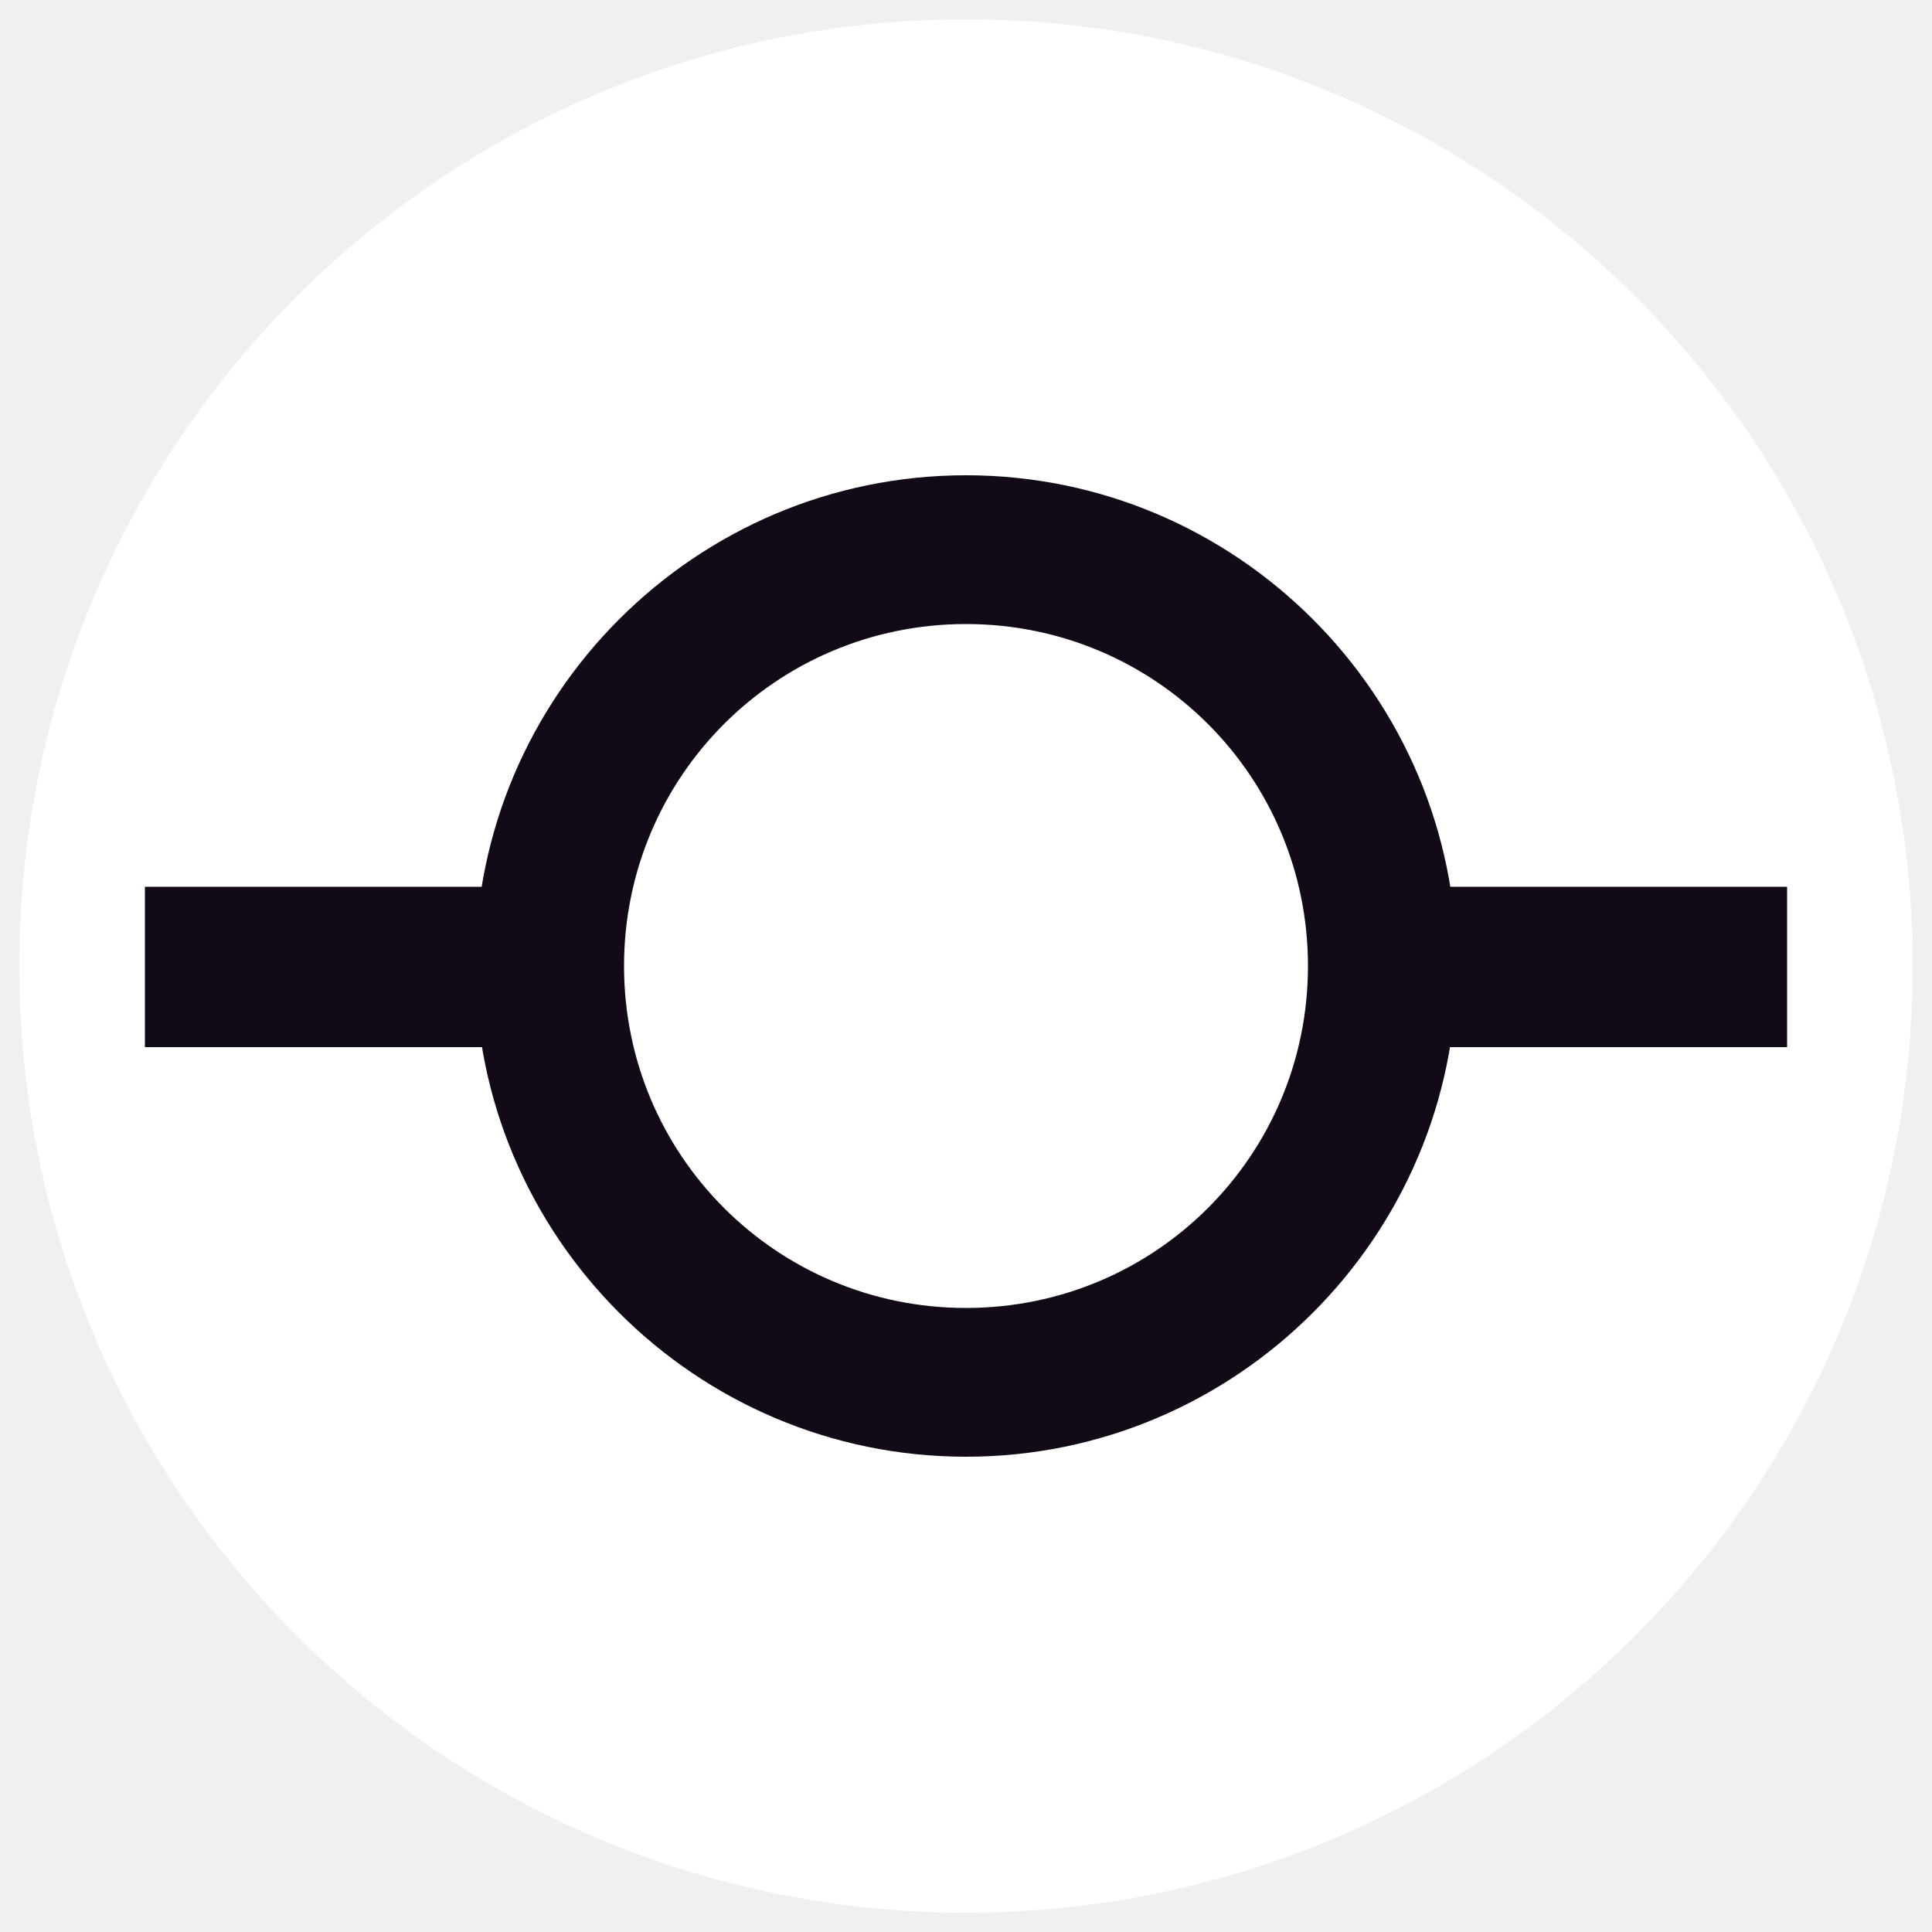
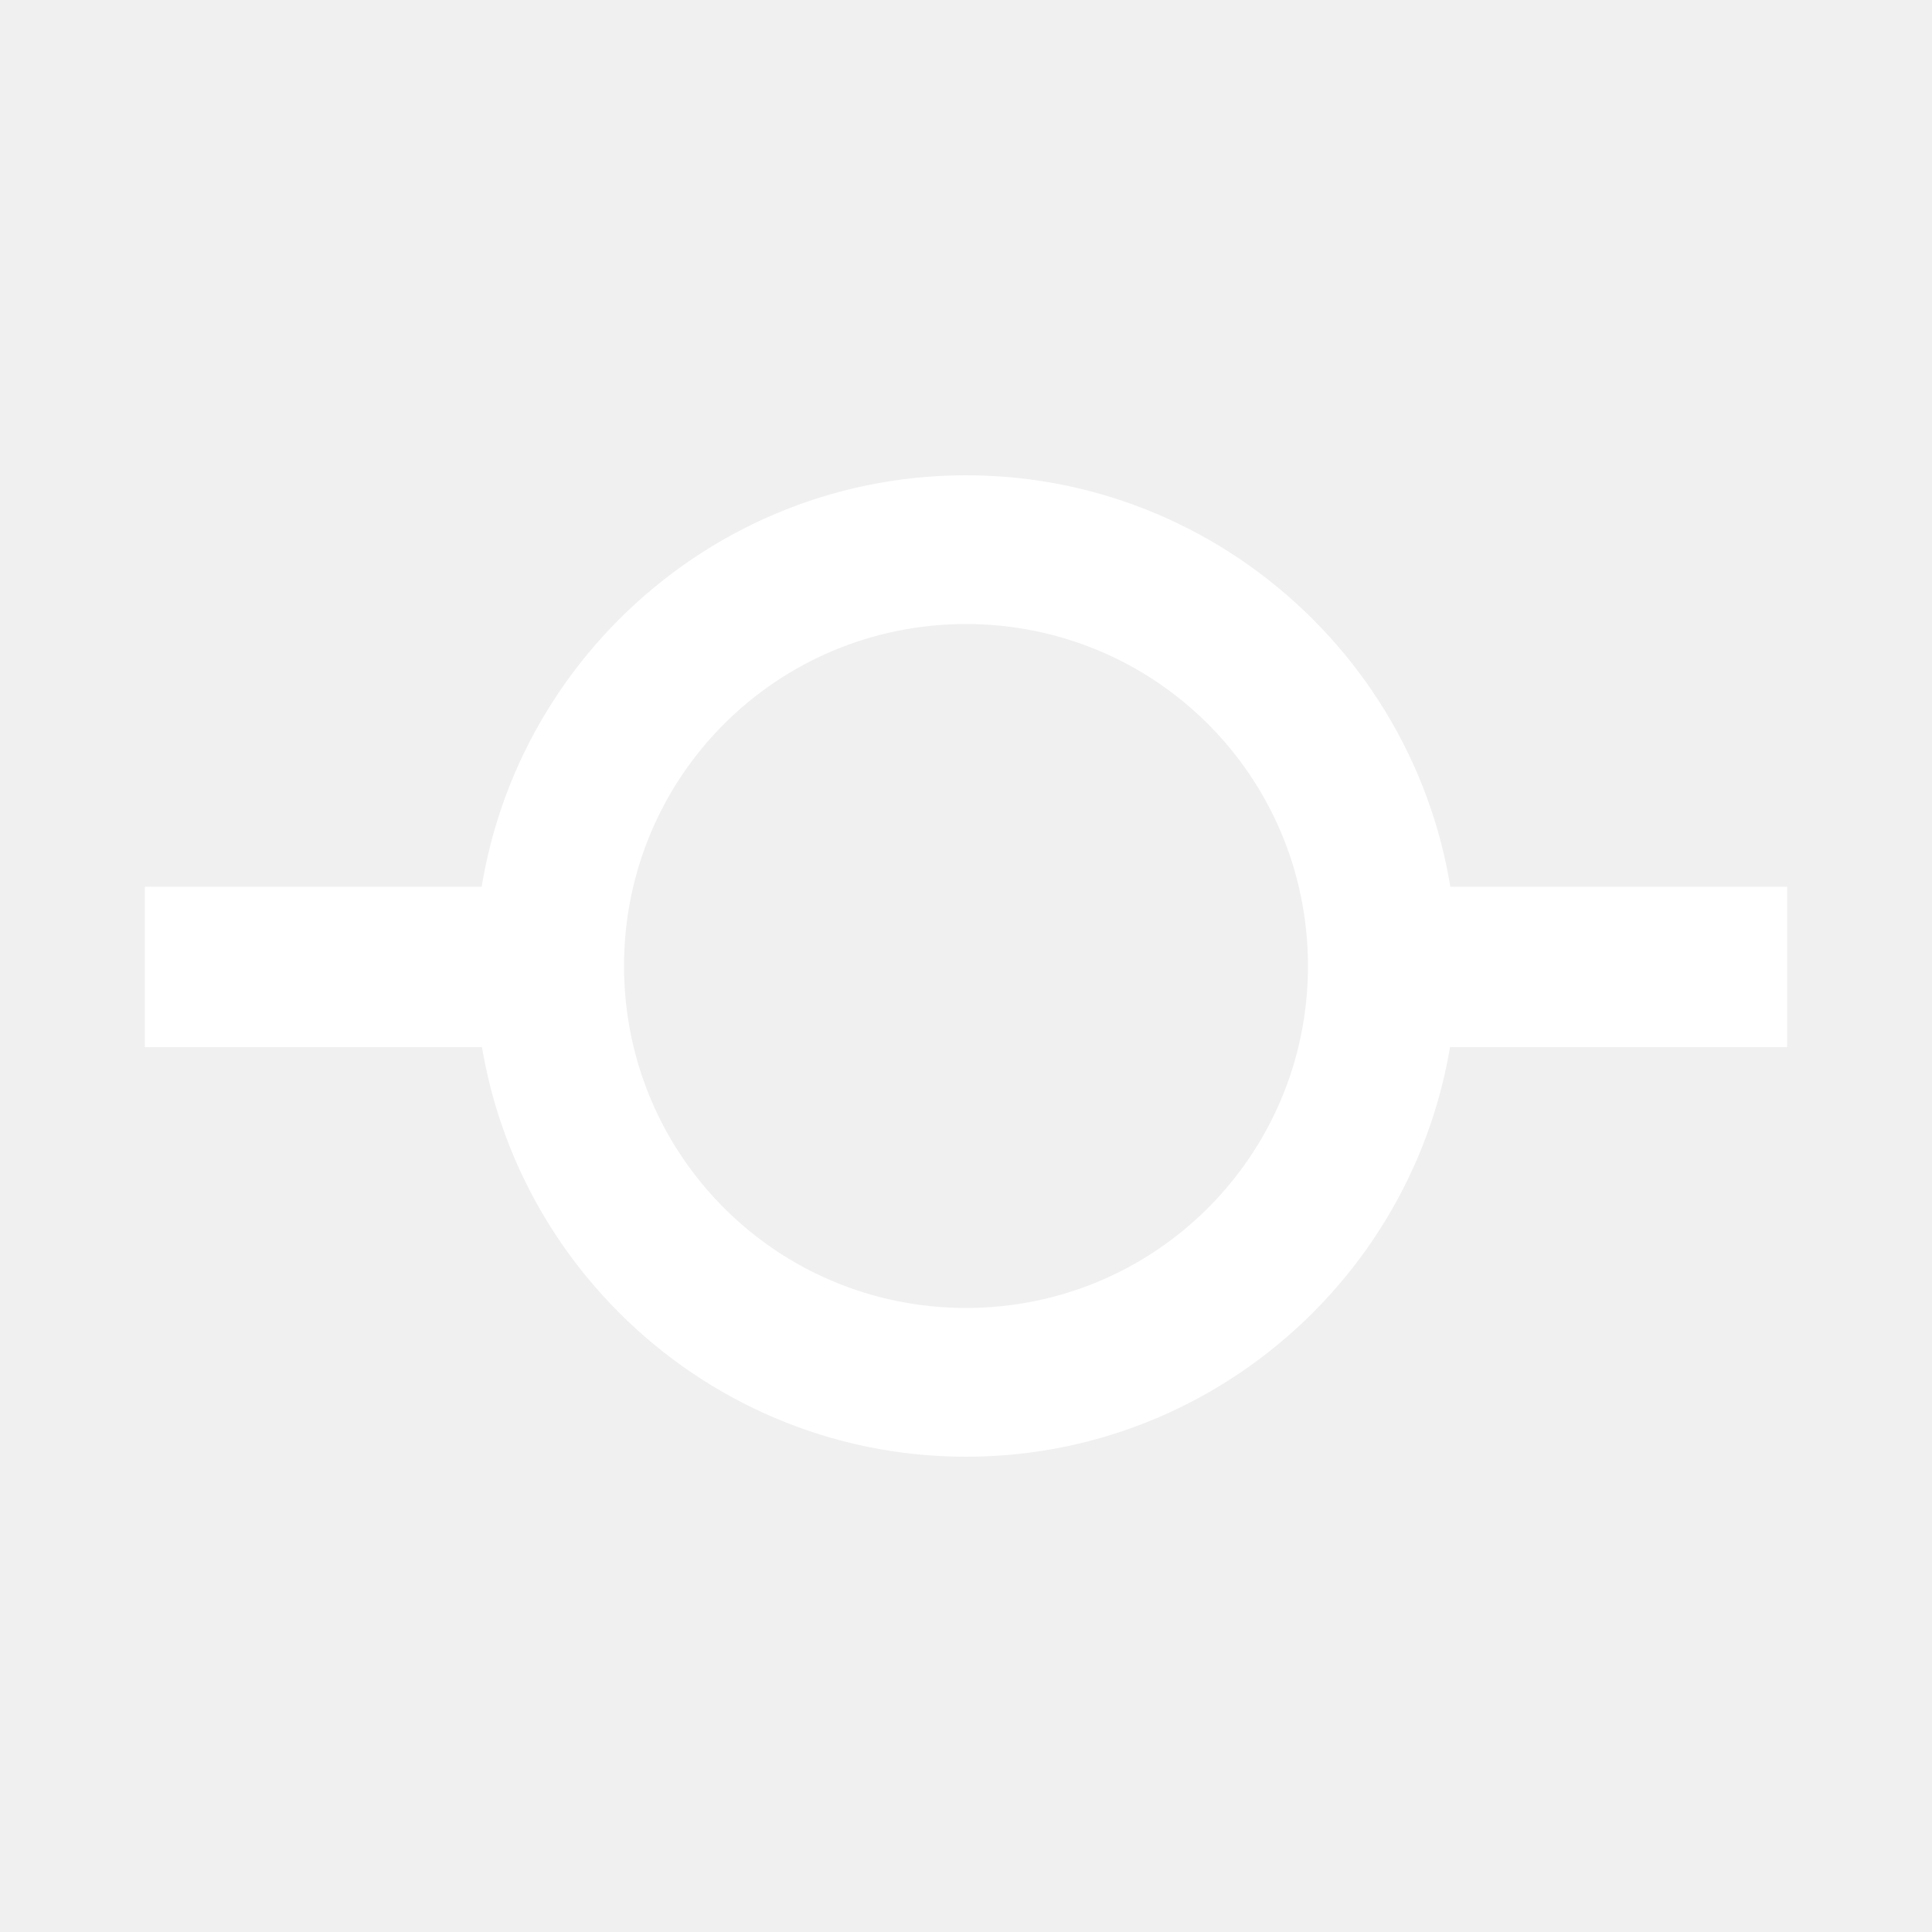
<svg xmlns="http://www.w3.org/2000/svg" version="1.1" x="0px" y="0px" viewBox="0 0 100 100" style="enable-background:new 0 0 100 100;" xml:space="preserve">
  <style type="text/css">
- 	.st0{fill:url(#SVGID_1_);}
- 	.st1{fill:#FFFFFF;}
- 	.st2{fill:#130A17;}
- 	.st3{display:none;fill:#FFFFFF;}
+ 	.st0{display:none;}
+ 	.st1{display:inline;fill:url(#SVGID_1_);}
+ 	.st2{display:inline;fill:#FFFFFF;}
+ 	.st3{display:inline;fill:#130A17;}
	.st4{display:none;fill:#130A17;}
- 	.st5{display:none;fill:url(#SVGID_2_);}
+ 	.st5{fill:#FFFFFF;}
+ 	.st6{fill:url(#SVGID_2_);}
+ 	.st7{fill:#130A17;}
</style>
  <g id="Capa_1">
-     <g>
-       <linearGradient id="SVGID_1_" gradientUnits="userSpaceOnUse" x1="1" y1="-55" x2="99" y2="-55">
+     <g class="st0">
+       <linearGradient id="SVGID_1_" gradientUnits="userSpaceOnUse" x1="1" y1="50" x2="99" y2="50">
        <stop offset="0" style="stop-color:#391E45" />
        <stop offset="1" style="stop-color:#130A17" />
      </linearGradient>
-       <path class="st0" d="M50-104C22.9-104,1-82.1,1-55c0,1.8,0.1,3.6,0.3,5.4c10.9-8.8,23.8-18.8,23.8-18.8l12.4-8.4    c0,0,2.3-1.8,6.9-0.4l6-4.8c0,0,1.3-1.2,3.3-1.6c2-0.4,16.9-4.4,16.9-4.4s1-0.2,0.3,0.3c-0.2,0.2-0.5,0.5-1,0.9    c-2.3,1.8-18.7,14.8-18.7,14.8s-2.9,1.7-1.2,1.4c1.7-0.2,24.1-0.5,24.1-0.5s2.6-0.2-0.7,1c-3.3,1.2-19.5,7.2-19.5,7.2    s-3,0.9-4,1.3c-1.7,0.6-2.6,0.9-5.5,4.5c-3.2,3.8-9.7,12.4-16,30.1c-1.5,4.2-2.7,8.7-4.1,13.5C31.7-8.7,40.5-6,50-6    c27.1,0,49-21.9,49-49S77.1-104,50-104z" />
-       <path class="st1" d="M50-70.5c-1.7,0.2,1.2-1.4,1.2-1.4s16.4-13.1,18.7-14.8c0.5-0.4,0.8-0.7,1-0.9c0.7-0.6-0.3-0.3-0.3-0.3    s-15,4-16.9,4.4c-2,0.4-3.3,1.6-3.3,1.6l-6,4.8c-4.6-1.4-6.9,0.4-6.9,0.4l-12.4,8.4c0,0-12.9,10-23.8,18.8    C3-34.3,11.7-21.1,24.2-13.3c1.3-4.8,2.6-9.3,4.1-13.5c6.3-17.7,12.9-26.3,16-30.1c3-3.6,3.9-4,5.5-4.5c1-0.3,4-1.3,4-1.3    s1.5-0.5,3.6-1.3L74-71C68.5-70.9,50.8-70.6,50-70.5z" />
-       <circle class="st2" cx="41.4" cy="-71" r="2.3" />
-       <circle class="st1" cx="41.4" cy="-71" r="0.8" />
+       <path class="st1" d="M50,1C22.9,1,1,22.9,1,50c0,1.8,0.1,3.6,0.3,5.4c10.9-8.8,23.8-18.8,23.8-18.8l12.4-8.4c0,0,2.3-1.8,6.9-0.4    l6-4.8c0,0,1.3-1.2,3.3-1.6c2-0.4,16.9-4.4,16.9-4.4s1-0.2,0.3,0.3c-0.2,0.2-0.5,0.5-1,0.9c-2.3,1.8-18.7,14.8-18.7,14.8    s-2.9,1.7-1.2,1.4c1.7-0.2,24.1-0.5,24.1-0.5s2.6-0.2-0.7,1c-3.3,1.2-19.5,7.2-19.5,7.2s-3,0.9-4,1.3c-1.7,0.6-2.6,0.9-5.5,4.5    c-3.2,3.8-9.7,12.4-16,30.1c-1.5,4.2-2.7,8.7-4.1,13.5C31.7,96.3,40.5,99,50,99c27.1,0,49-21.9,49-49S77.1,1,50,1z" />
+       <path class="st2" d="M50,34.5c-1.7,0.2,1.2-1.4,1.2-1.4s16.4-13.1,18.7-14.8c0.5-0.4,0.8-0.7,1-0.9c0.7-0.6-0.3-0.3-0.3-0.3    s-15,4-16.9,4.4c-2,0.4-3.3,1.6-3.3,1.6l-6,4.8c-4.6-1.4-6.9,0.4-6.9,0.4l-12.4,8.4c0,0-12.9,10-23.8,18.8    C3,70.7,11.7,83.9,24.2,91.7c1.3-4.8,2.6-9.3,4.1-13.5c6.3-17.7,12.9-26.3,16-30.1c3-3.6,3.9-4,5.5-4.5c1-0.3,4-1.3,4-1.3    s1.5-0.5,3.6-1.3L74,34C68.5,34.1,50.8,34.4,50,34.5z" />
+       <circle class="st3" cx="41.4" cy="34" r="2.3" />
+       <circle class="st2" cx="41.4" cy="34" r="0.8" />
    </g>
-     <path class="st3" d="M50,1C22.9,1,1,22.9,1,50c0,1.8,0.1,3.6,0.3,5.4c10.9-8.8,23.8-18.8,23.8-18.8l12.4-8.4c0,0,2.3-1.8,6.9-0.4   l6-4.8c0,0,1.3-1.2,3.3-1.6c2-0.4,16.9-4.4,16.9-4.4s1-0.2,0.3,0.3c-0.2,0.2-0.5,0.5-1,0.9c-2.3,1.8-18.7,14.8-18.7,14.8   s-2.9,1.7-1.2,1.4c1.7-0.2,24.1-0.5,24.1-0.5s2.6-0.2-0.7,1c-3.3,1.2-19.5,7.2-19.5,7.2s-3,0.9-4,1.3c-1.7,0.6-2.6,0.9-5.5,4.5   c-3.2,3.8-9.7,12.4-16,30.1c-1.5,4.2-2.7,8.7-4.1,13.5C31.7,96.3,40.5,99,50,99c27.1,0,49-21.9,49-49S77.1,1,50,1z" />
-     <path class="st4" d="M50,34.5c-1.7,0.2,1.2-1.4,1.2-1.4s16.4-13.1,18.7-14.8c0.5-0.4,0.8-0.7,1-0.9c0.7-0.6-0.3-0.3-0.3-0.3   s-15,4-16.9,4.4c-2,0.4-3.3,1.6-3.3,1.6l-6,4.8c-4.6-1.4-6.9,0.4-6.9,0.4l-12.4,8.4c0,0-12.9,10-23.8,18.8   C3,70.7,11.7,83.9,24.2,91.7c1.3-4.8,2.6-9.3,4.1-13.5c6.3-17.7,12.9-26.3,16-30.1c3-3.6,3.9-4,5.5-4.5c1-0.3,4-1.3,4-1.3   s1.5-0.5,3.6-1.3L74,34C68.5,34.1,50.8,34.4,50,34.5z" />
-     <circle class="st3" cx="41.4" cy="34" r="2.3" />
-     <circle class="st4" cx="41.4" cy="34" r="0.8" />
+     <circle class="st4" cx="50" cy="50" r="49" />
+     <g>
+       <path class="st5" d="M50,24.6C36,24.6,24.6,36,24.6,50S36,75.4,50,75.4S75.4,64,75.4,50S64,24.6,50,24.6z M50,67.7    c-9.8,0-17.7-7.9-17.7-17.7S40.2,32.3,50,32.3S67.7,40.2,67.7,50S59.8,67.7,50,67.7z" />
+       <rect x="7.5" y="45.9" class="st5" width="17.7" height="8.3" />
+       <rect x="74.8" y="45.9" class="st5" width="17.7" height="8.3" />
+     </g>
  </g>
  <g id="Capa_2">
-     <linearGradient id="SVGID_2_" gradientUnits="userSpaceOnUse" x1="6.733899e-09" y1="50" x2="100" y2="50">
+     <linearGradient id="SVGID_2_" gradientUnits="userSpaceOnUse" x1="6.734808e-09" y1="155" x2="100" y2="155">
      <stop offset="0" style="stop-color:#391E45" />
      <stop offset="1" style="stop-color:#130A17" />
    </linearGradient>
-     <rect x="0" class="st5" width="100" height="100" />
-     <circle class="st1" cx="50" cy="50" r="49" />
+     <rect x="0" y="105" class="st6" width="100" height="100" />
+     <circle class="st5" cx="50" cy="155" r="49" />
    <g>
-       <path class="st2" d="M50,24.6C36,24.6,24.6,36,24.6,50S36,75.4,50,75.4S75.4,64,75.4,50S64,24.6,50,24.6z M50,67.7    c-9.8,0-17.7-7.9-17.7-17.7S40.2,32.3,50,32.3S67.7,40.2,67.7,50S59.8,67.7,50,67.7z" />
-       <rect x="7.5" y="45.9" class="st2" width="17.7" height="8.3" />
-       <rect x="74.8" y="45.9" class="st2" width="17.7" height="8.3" />
+       <path class="st7" d="M50,129.6c-14,0-25.4,11.4-25.4,25.4S36,180.4,50,180.4S75.4,169,75.4,155S64,129.6,50,129.6z M50,172.7    c-9.8,0-17.7-7.9-17.7-17.7s7.9-17.7,17.7-17.7s17.7,7.9,17.7,17.7S59.8,172.7,50,172.7z" />
+       <rect x="7.5" y="150.9" class="st7" width="17.7" height="8.3" />
+       <rect x="74.8" y="150.9" class="st7" width="17.7" height="8.3" />
    </g>
  </g>
</svg>
